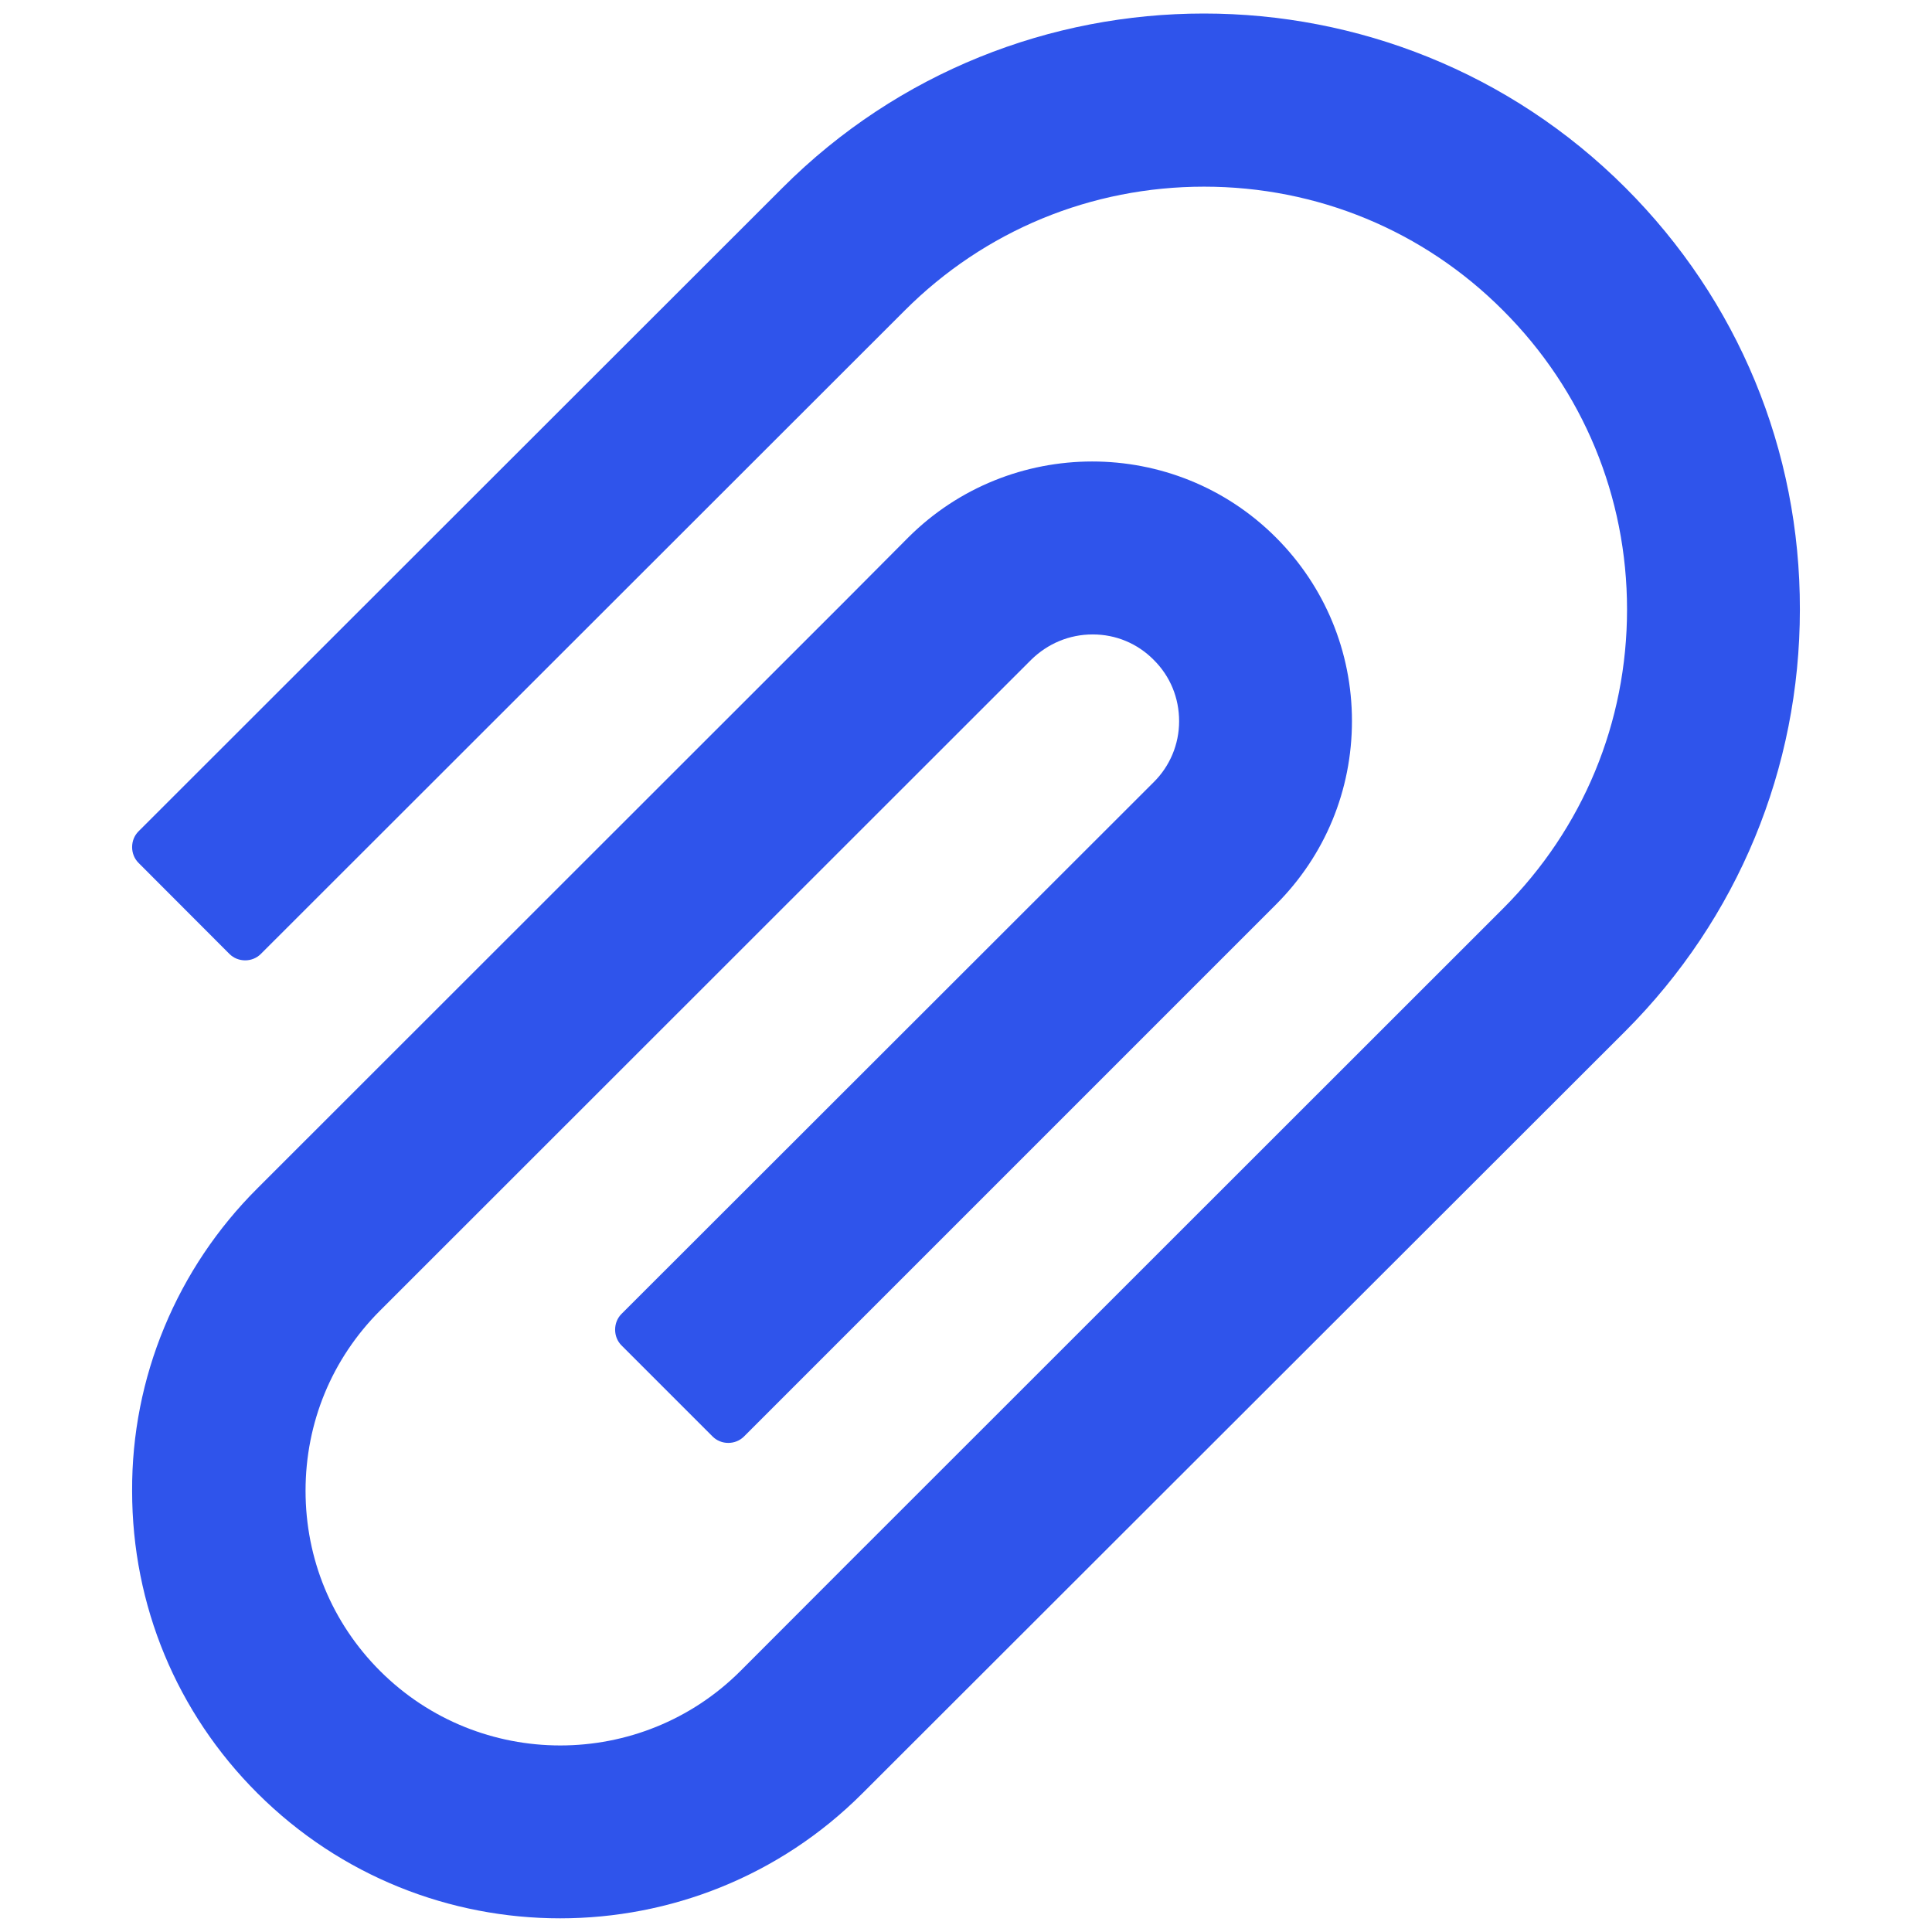
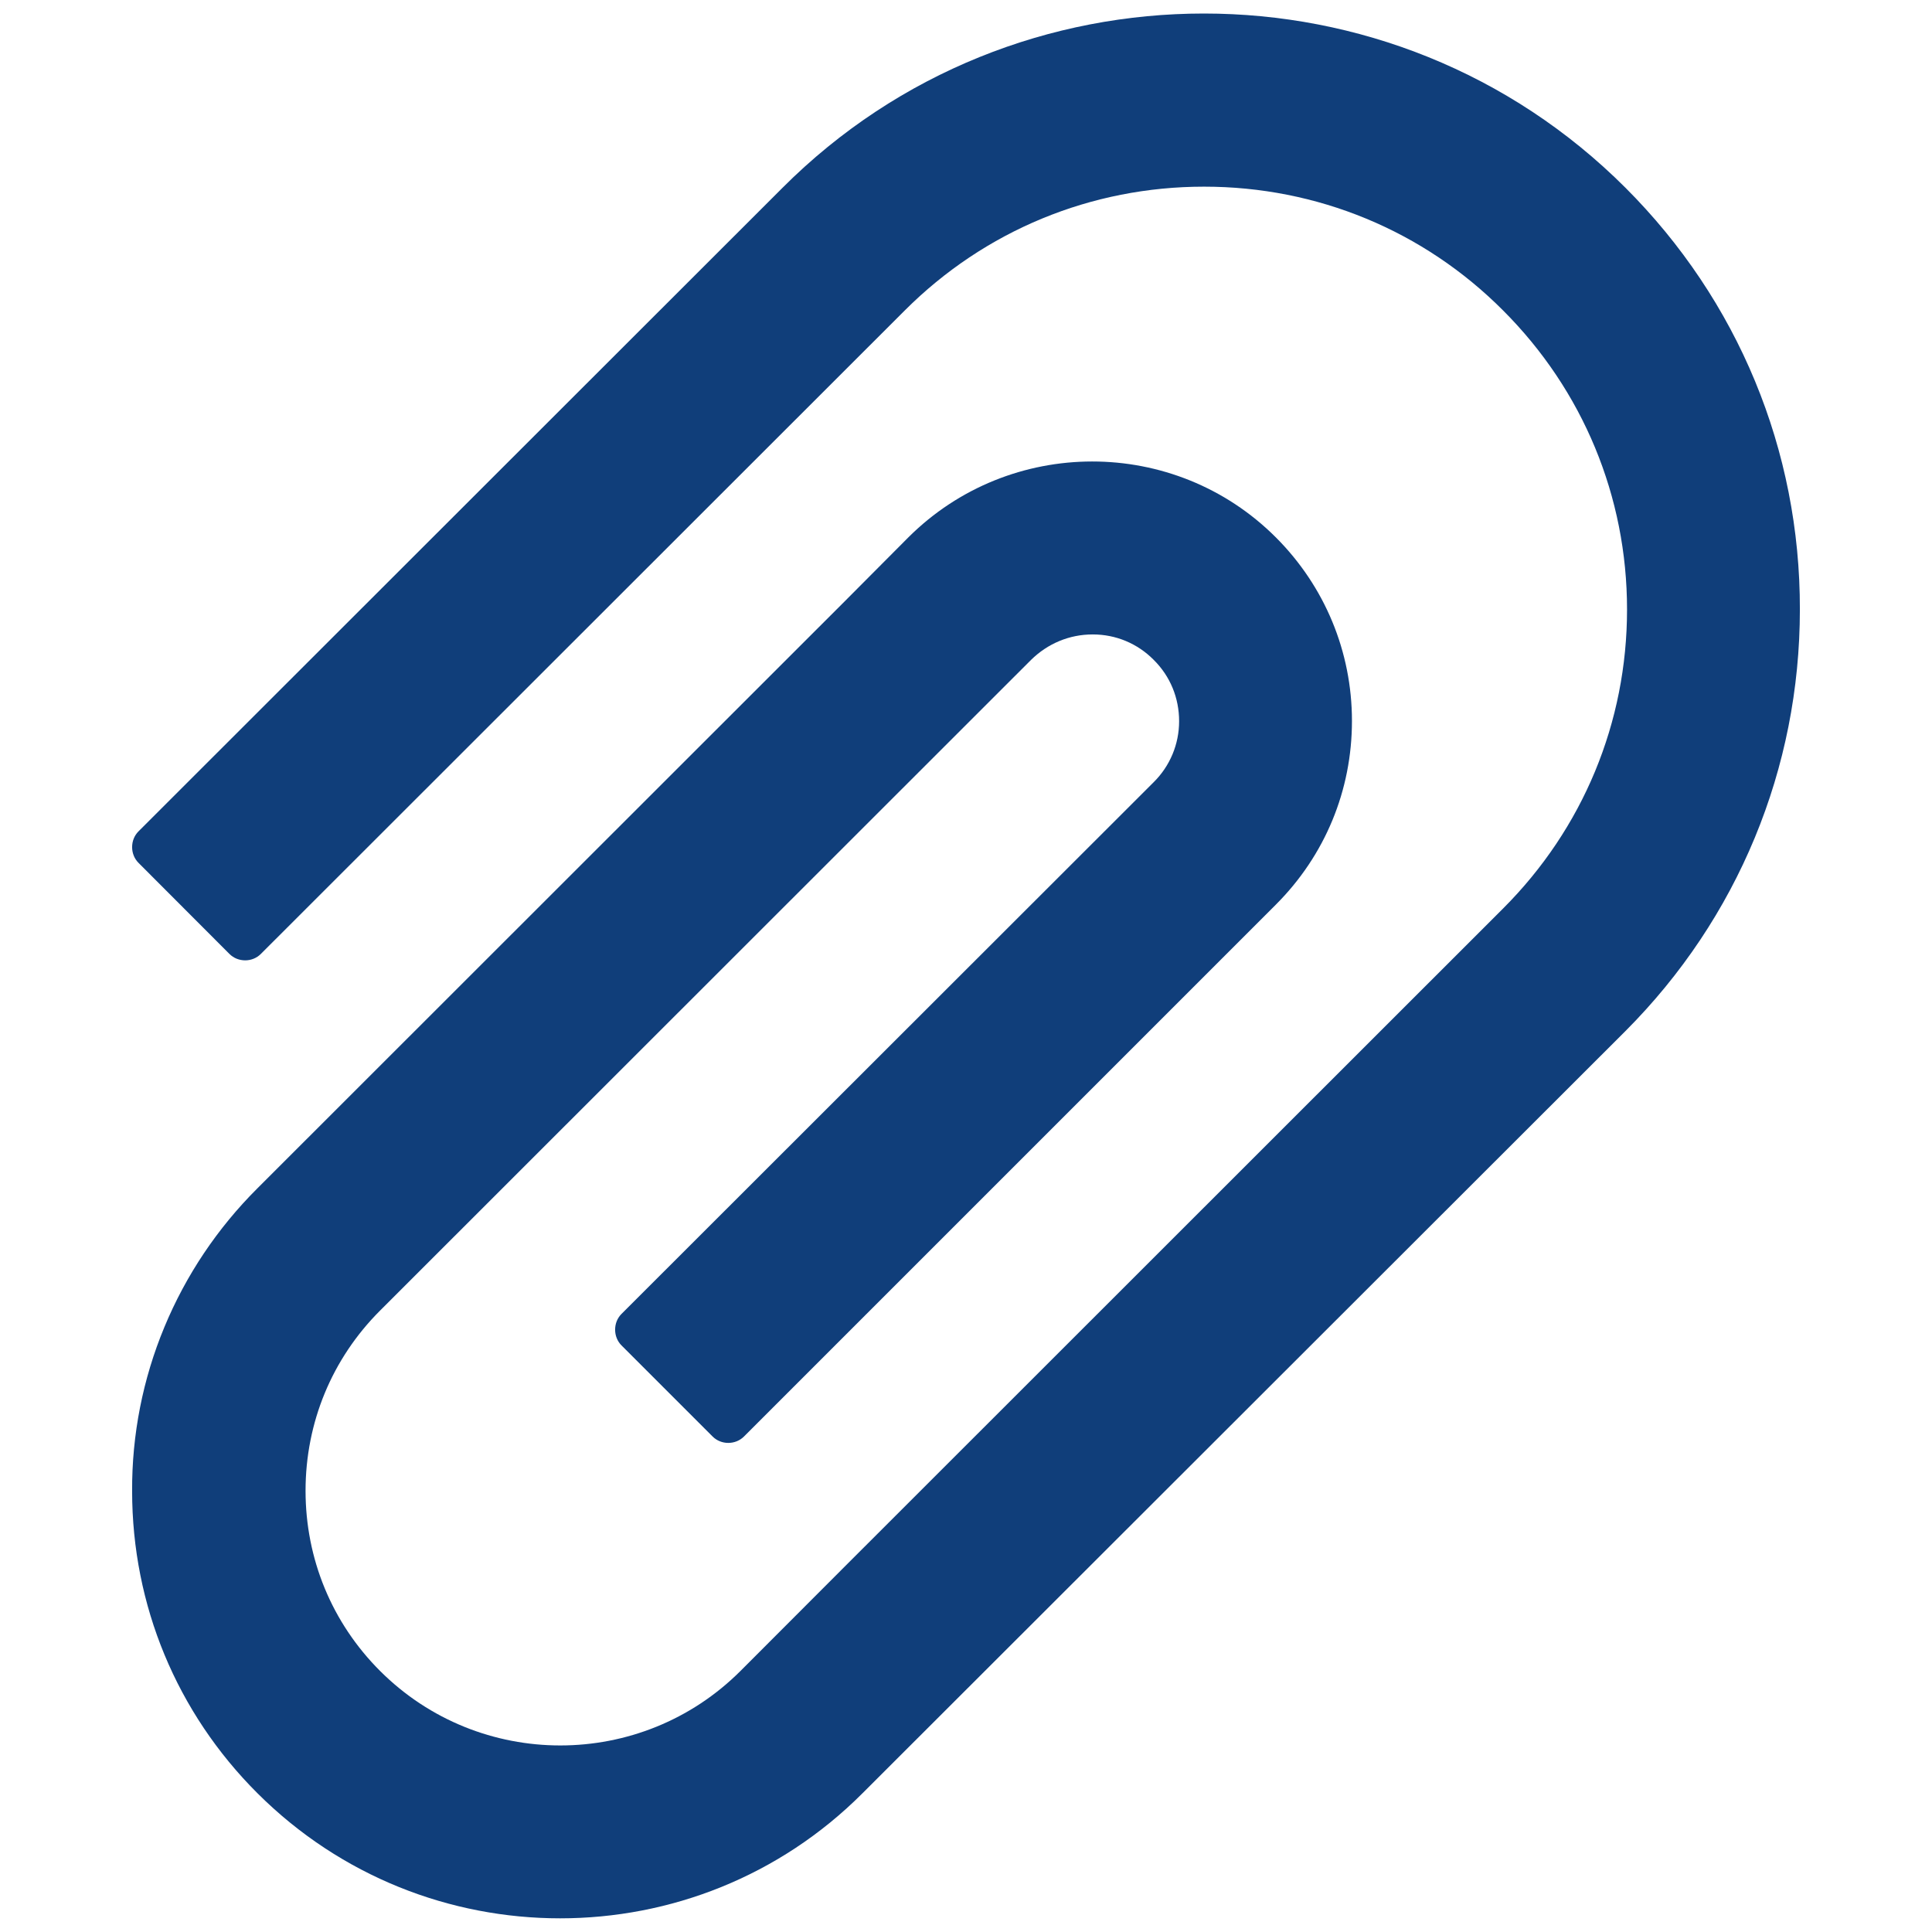
<svg xmlns="http://www.w3.org/2000/svg" width="13" height="13" viewBox="0 0 13 13" fill="none">
-   <path d="M10.938 1.264C9.374 -0.3 6.827 -0.3 5.265 1.264L0.932 5.594C0.904 5.622 0.889 5.66 0.889 5.7C0.889 5.74 0.904 5.778 0.932 5.806L1.544 6.419C1.572 6.447 1.61 6.462 1.65 6.462C1.689 6.462 1.727 6.447 1.755 6.419L6.088 2.089C6.626 1.551 7.342 1.256 8.102 1.256C8.862 1.256 9.578 1.551 10.114 2.089C10.652 2.627 10.948 3.342 10.948 4.101C10.948 4.861 10.652 5.575 10.114 6.113L5.698 10.527L4.983 11.243C4.314 11.912 3.226 11.912 2.557 11.243C2.233 10.919 2.056 10.489 2.056 10.031C2.056 9.573 2.233 9.143 2.557 8.819L6.938 4.44C7.05 4.33 7.196 4.269 7.352 4.269H7.353C7.509 4.269 7.654 4.33 7.763 4.44C7.875 4.551 7.934 4.697 7.934 4.853C7.934 5.007 7.873 5.154 7.763 5.263L4.182 8.841C4.154 8.869 4.139 8.907 4.139 8.947C4.139 8.987 4.154 9.025 4.182 9.053L4.795 9.666C4.823 9.694 4.861 9.709 4.9 9.709C4.94 9.709 4.978 9.694 5.006 9.666L8.585 6.087C8.916 5.756 9.097 5.318 9.097 4.851C9.097 4.385 8.914 3.945 8.585 3.616C7.903 2.934 6.794 2.936 6.112 3.616L5.687 4.043L1.732 7.996C1.464 8.263 1.251 8.58 1.106 8.93C0.961 9.279 0.887 9.654 0.889 10.033C0.889 10.801 1.189 11.524 1.732 12.066C2.295 12.628 3.032 12.908 3.769 12.908C4.506 12.908 5.243 12.628 5.804 12.066L10.938 6.937C11.693 6.18 12.111 5.172 12.111 4.101C12.113 3.029 11.695 2.021 10.938 1.264Z" fill="#2F54EB" />
+   <path d="M10.938 1.264C9.374 -0.3 6.827 -0.3 5.265 1.264L0.932 5.594C0.904 5.622 0.889 5.66 0.889 5.7C0.889 5.74 0.904 5.778 0.932 5.806L1.544 6.419C1.572 6.447 1.61 6.462 1.65 6.462C1.689 6.462 1.727 6.447 1.755 6.419L6.088 2.089C6.626 1.551 7.342 1.256 8.102 1.256C8.862 1.256 9.578 1.551 10.114 2.089C10.652 2.627 10.948 3.342 10.948 4.101C10.948 4.861 10.652 5.575 10.114 6.113L5.698 10.527L4.983 11.243C4.314 11.912 3.226 11.912 2.557 11.243C2.233 10.919 2.056 10.489 2.056 10.031C2.056 9.573 2.233 9.143 2.557 8.819L6.938 4.44C7.05 4.33 7.196 4.269 7.352 4.269H7.353C7.509 4.269 7.654 4.33 7.763 4.44C7.875 4.551 7.934 4.697 7.934 4.853C7.934 5.007 7.873 5.154 7.763 5.263L4.182 8.841C4.154 8.869 4.139 8.907 4.139 8.947C4.139 8.987 4.154 9.025 4.182 9.053L4.795 9.666C4.823 9.694 4.861 9.709 4.9 9.709C4.94 9.709 4.978 9.694 5.006 9.666L8.585 6.087C8.916 5.756 9.097 5.318 9.097 4.851C9.097 4.385 8.914 3.945 8.585 3.616C7.903 2.934 6.794 2.936 6.112 3.616L5.687 4.043L1.732 7.996C1.464 8.263 1.251 8.58 1.106 8.93C0.961 9.279 0.887 9.654 0.889 10.033C0.889 10.801 1.189 11.524 1.732 12.066C2.295 12.628 3.032 12.908 3.769 12.908C4.506 12.908 5.243 12.628 5.804 12.066L10.938 6.937C11.693 6.18 12.111 5.172 12.111 4.101C12.113 3.029 11.695 2.021 10.938 1.264Z" fill="#103e7a" />
</svg>
